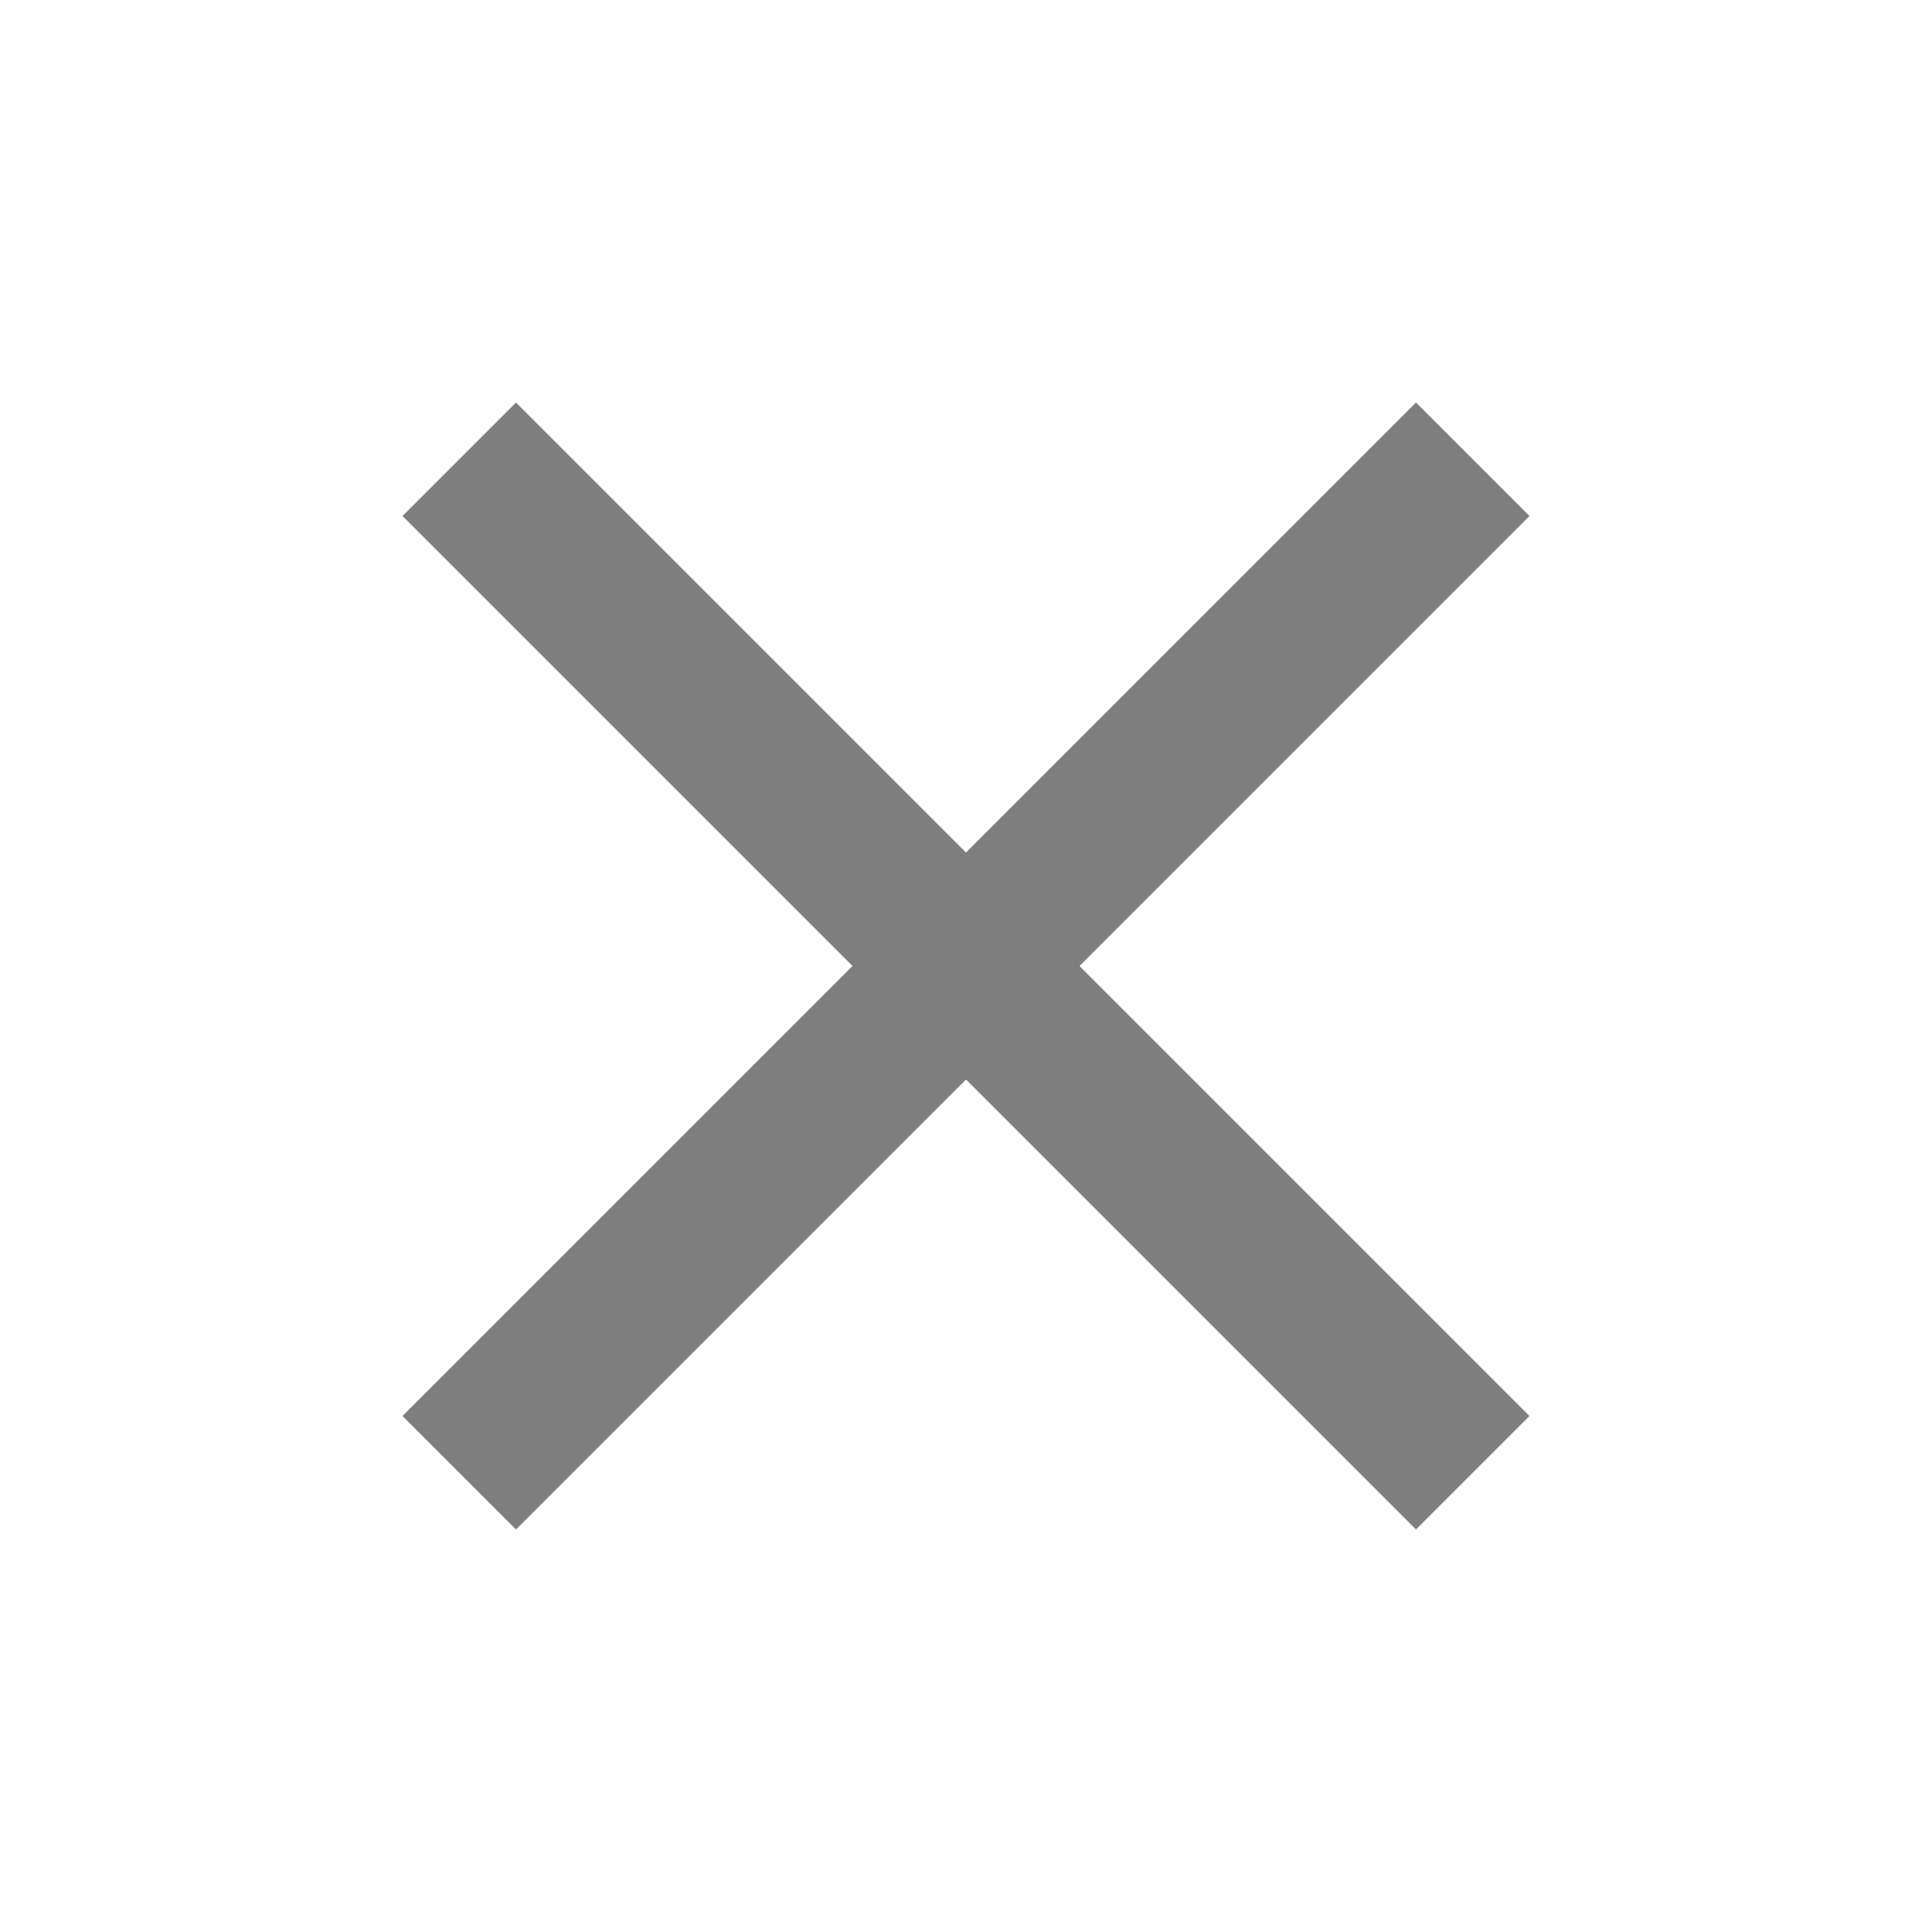
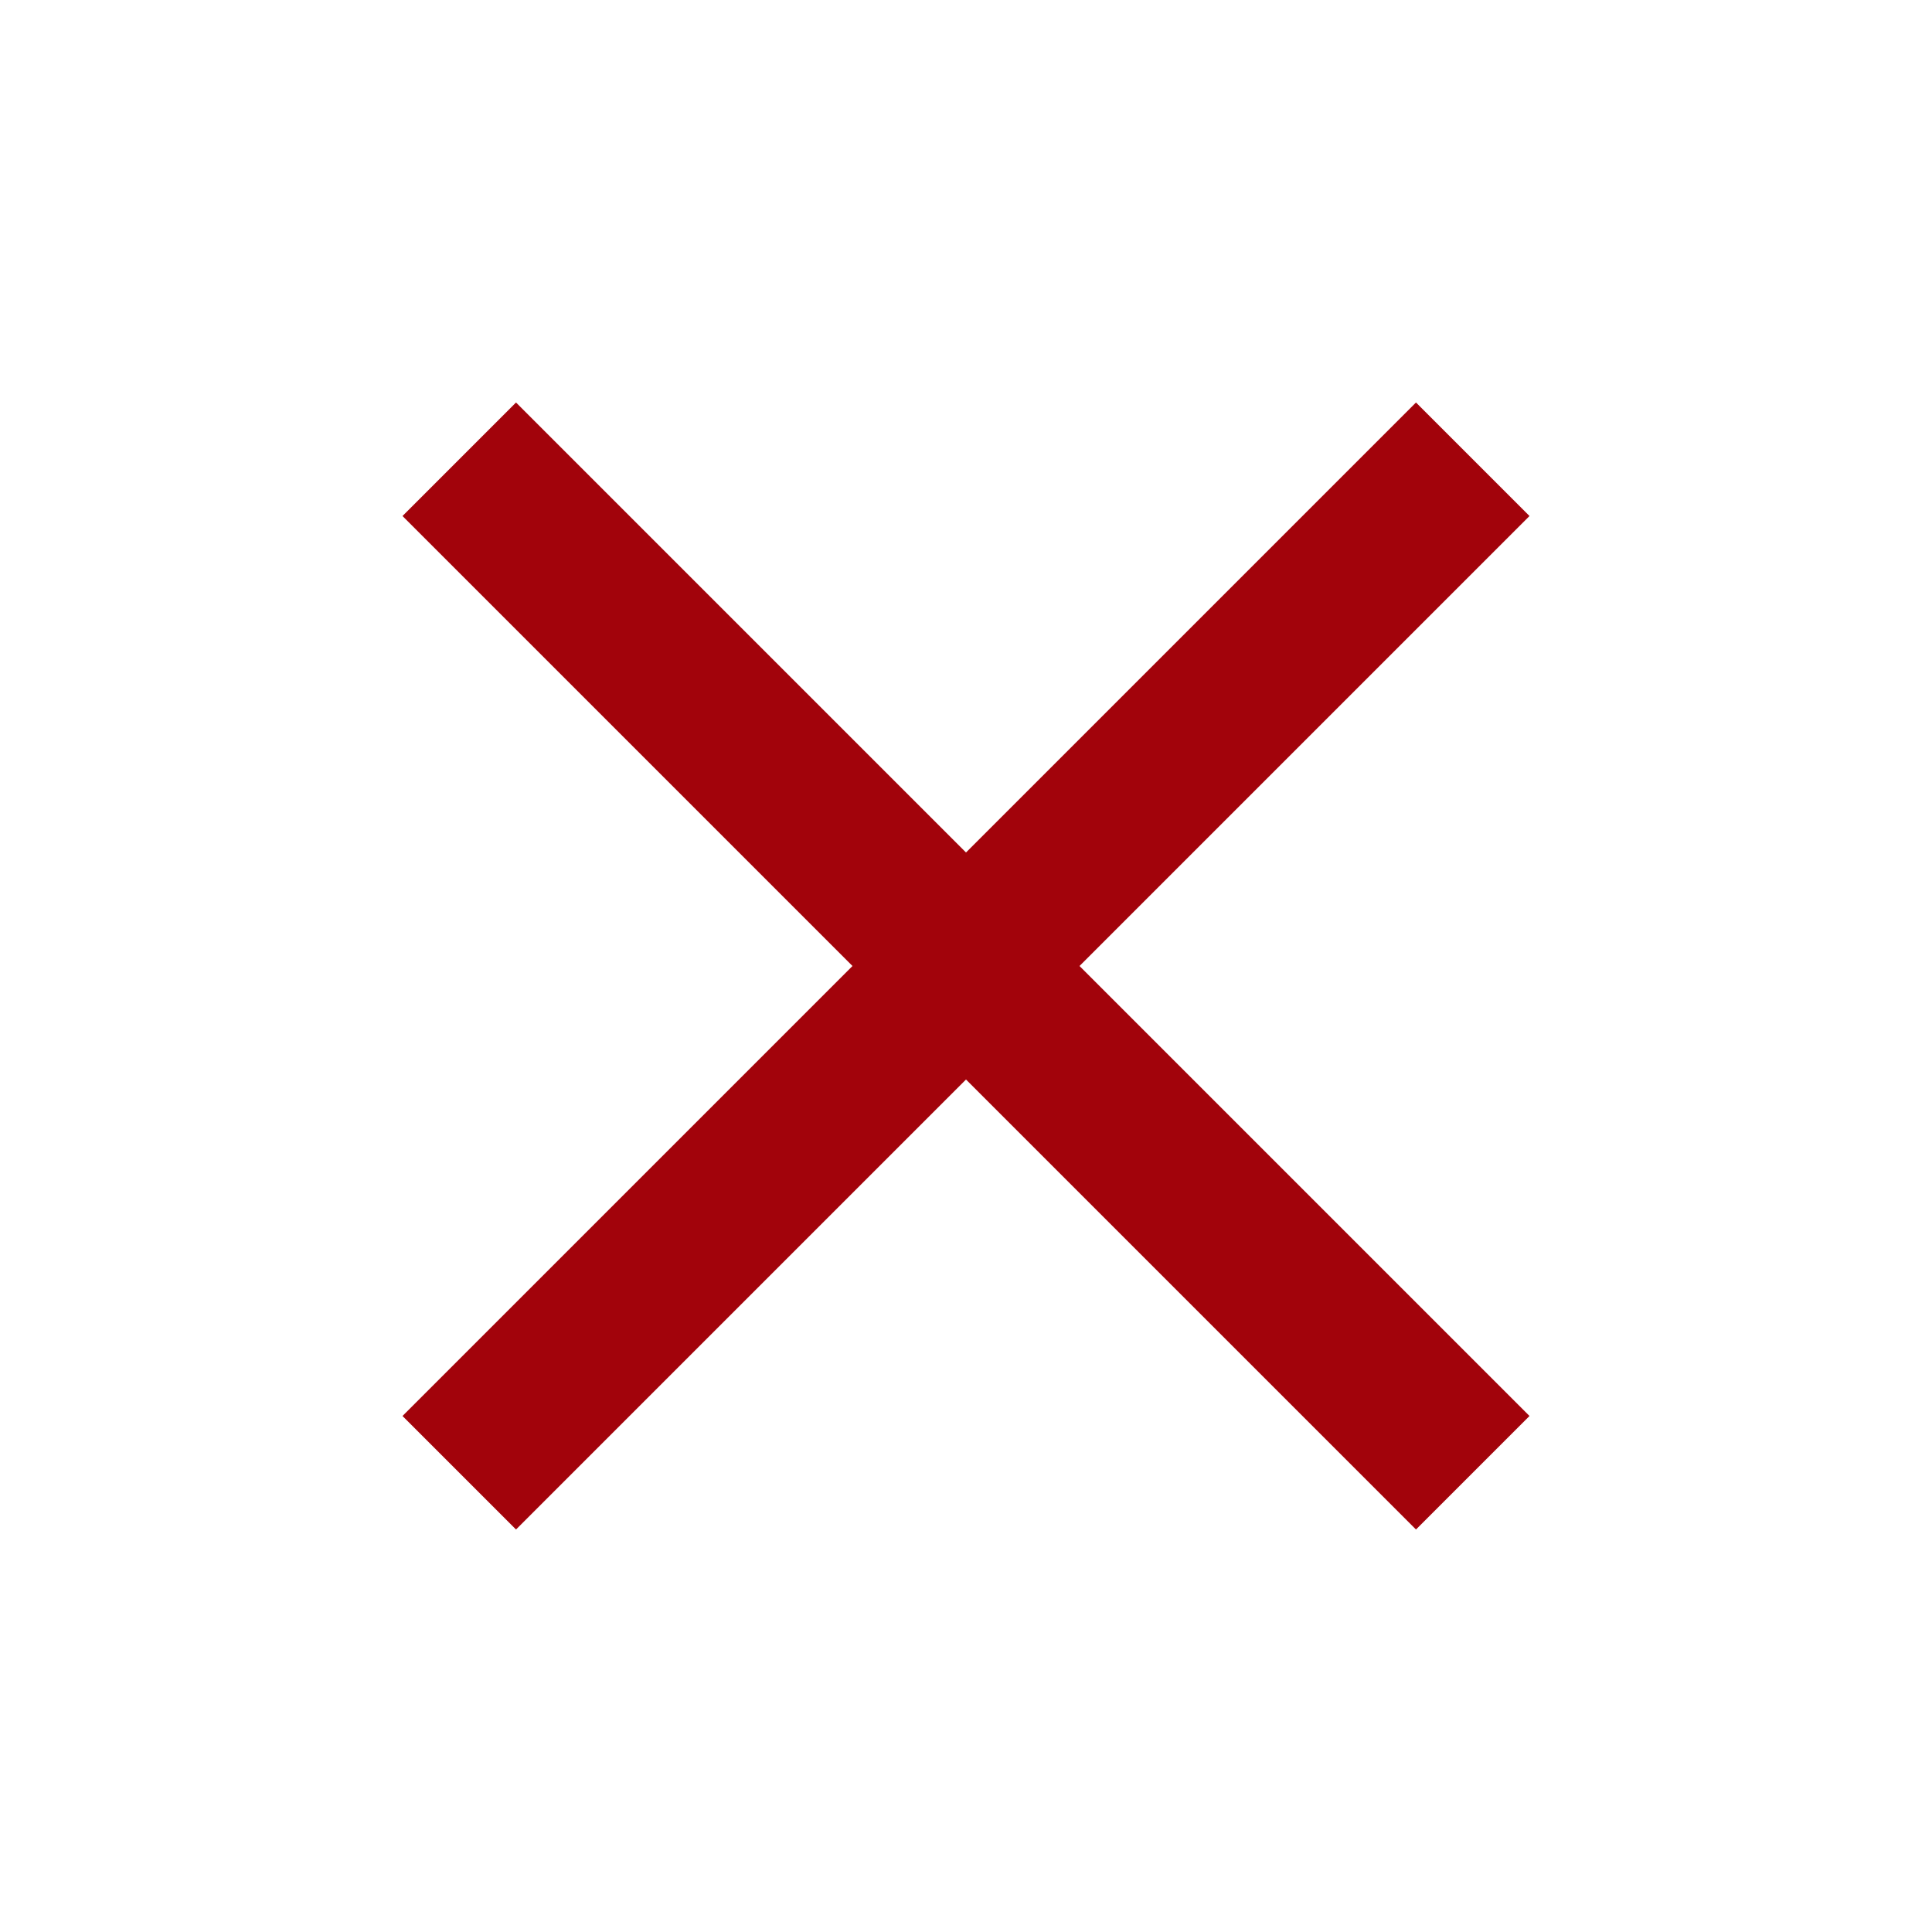
- <svg xmlns="http://www.w3.org/2000/svg" fill="#7E7E7E" height="16" viewBox="0 0 24 24" width="16">
+ <svg xmlns="http://www.w3.org/2000/svg" fill="#A2030B" height="16" viewBox="0 0 24 24" width="16">
  <path d="M19 6.41L17.59 5 12 10.59 6.41 5 5 6.41 10.59 12 5 17.59 6.41 19 12 13.41 17.59 19 19 17.59 13.41 12z" />
  <path d="M0 0h24v24H0z" fill="none" />
</svg>
